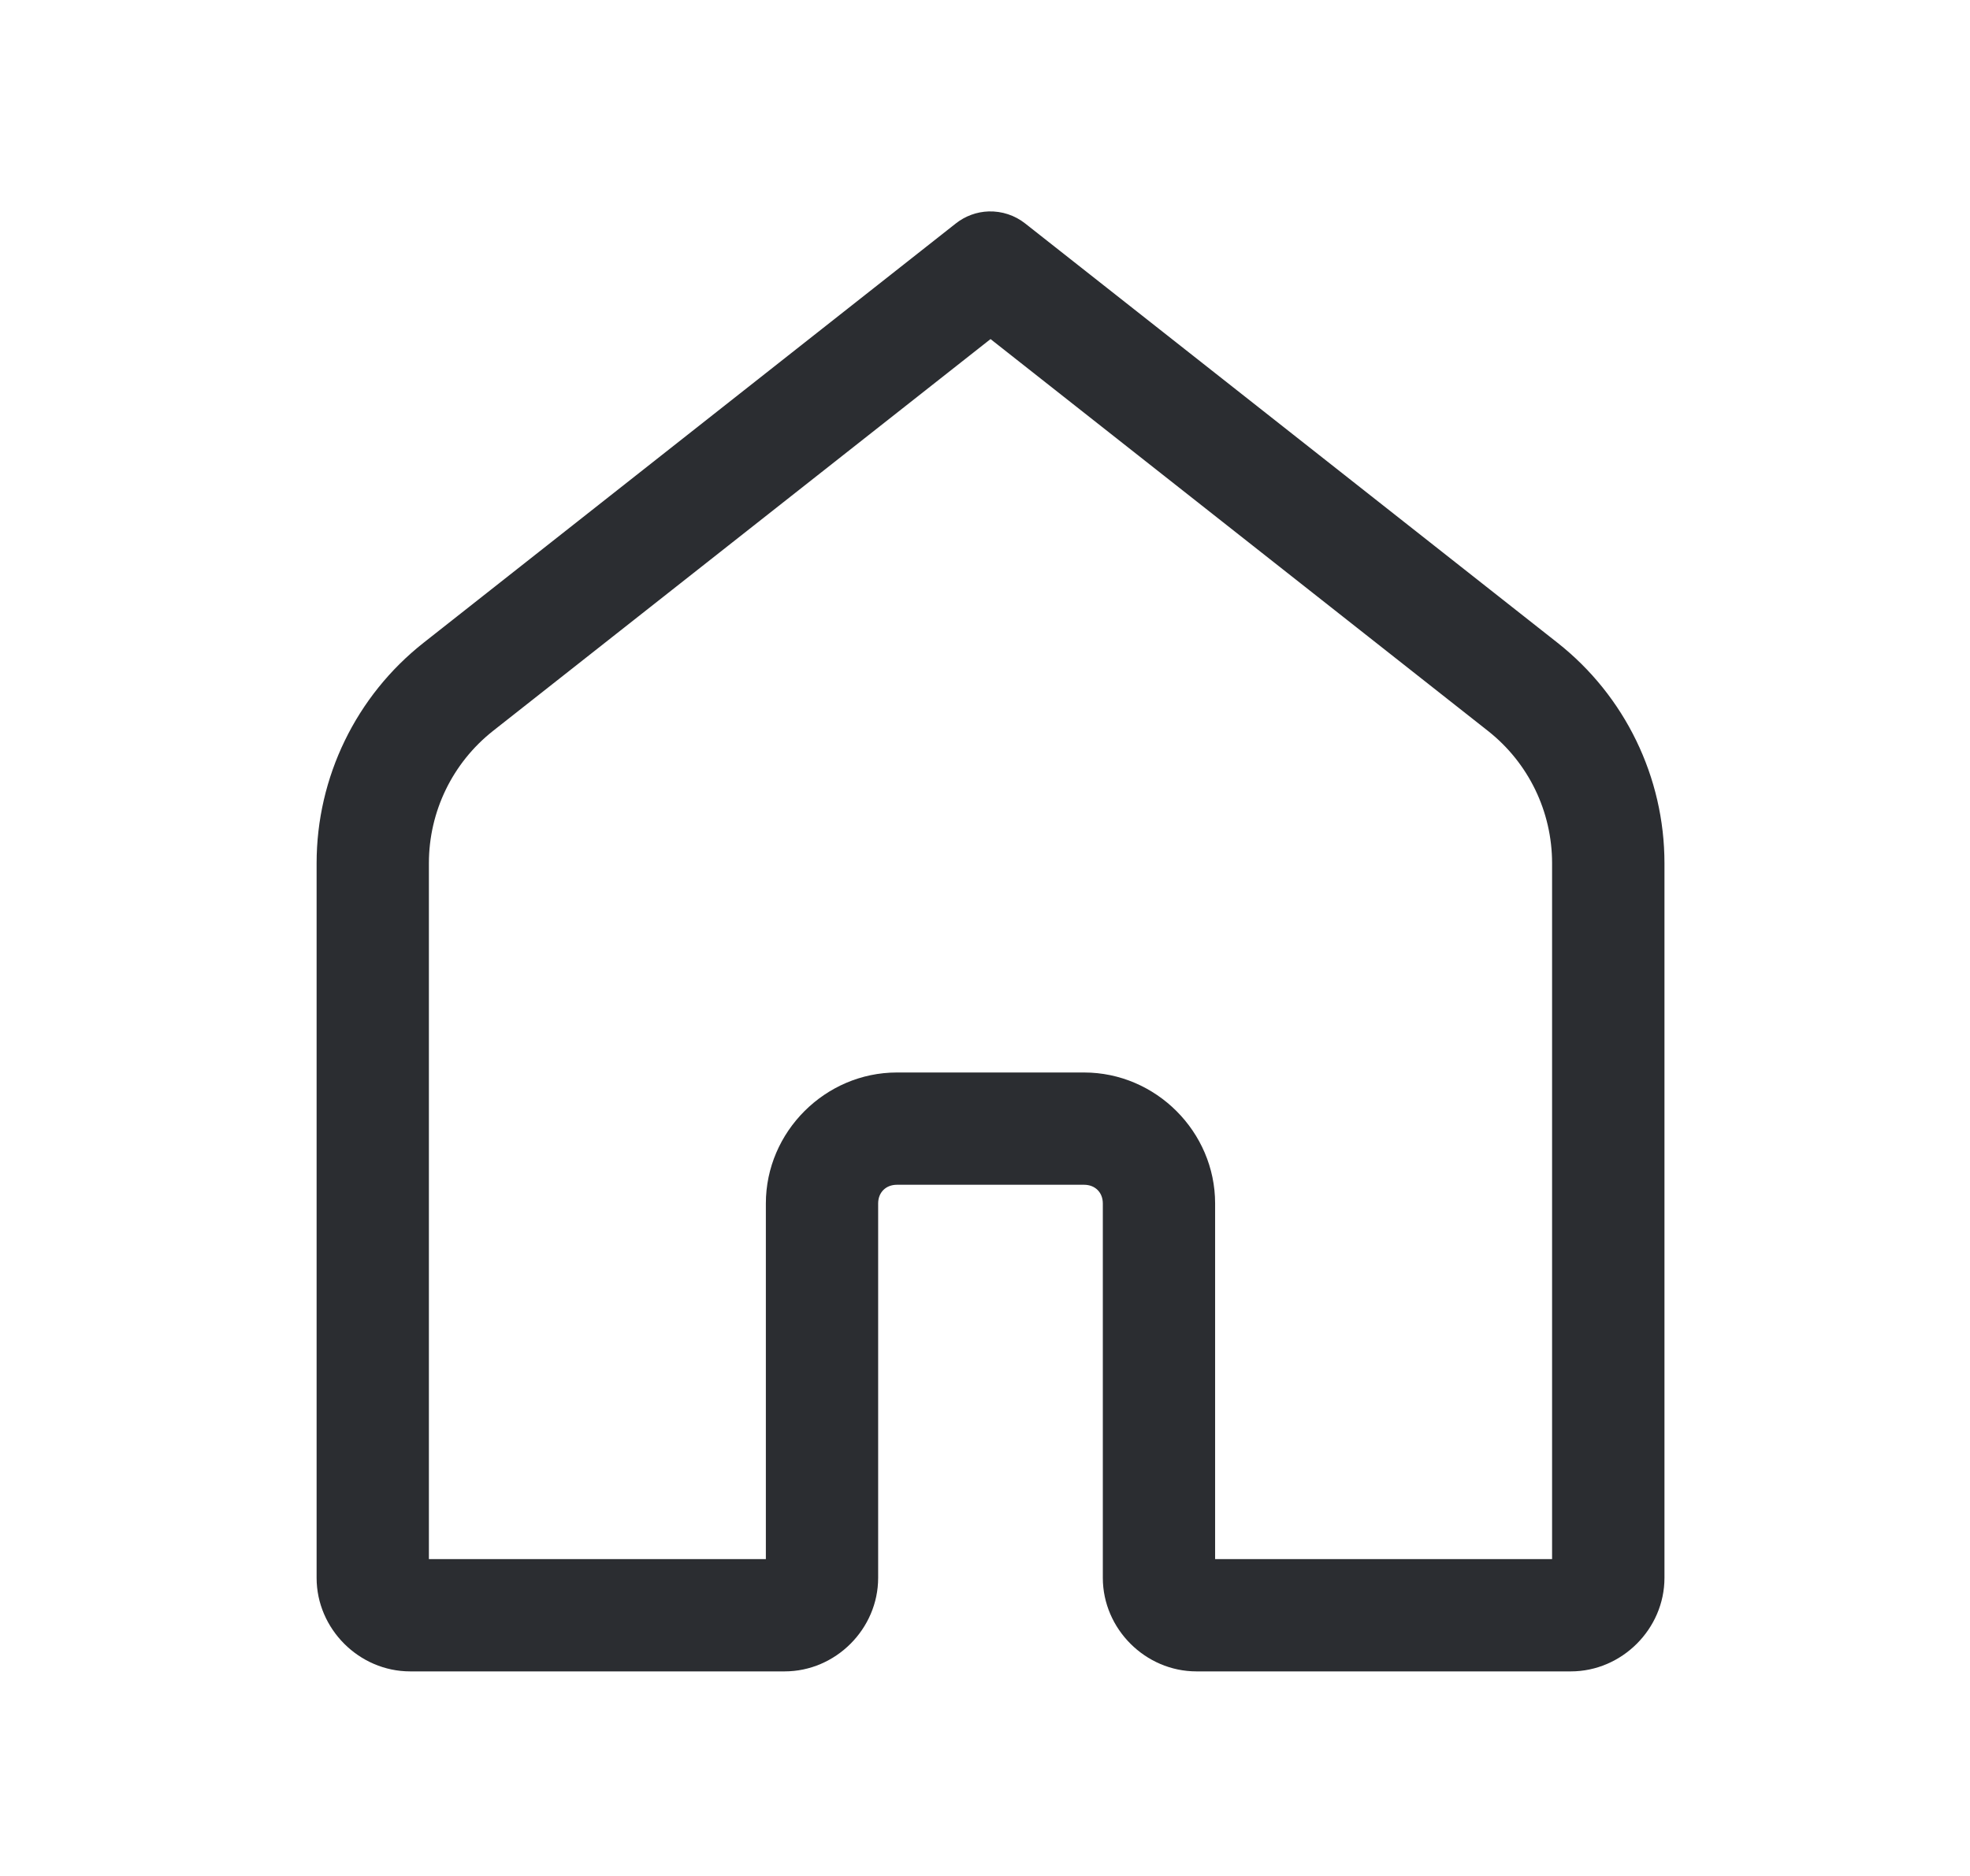
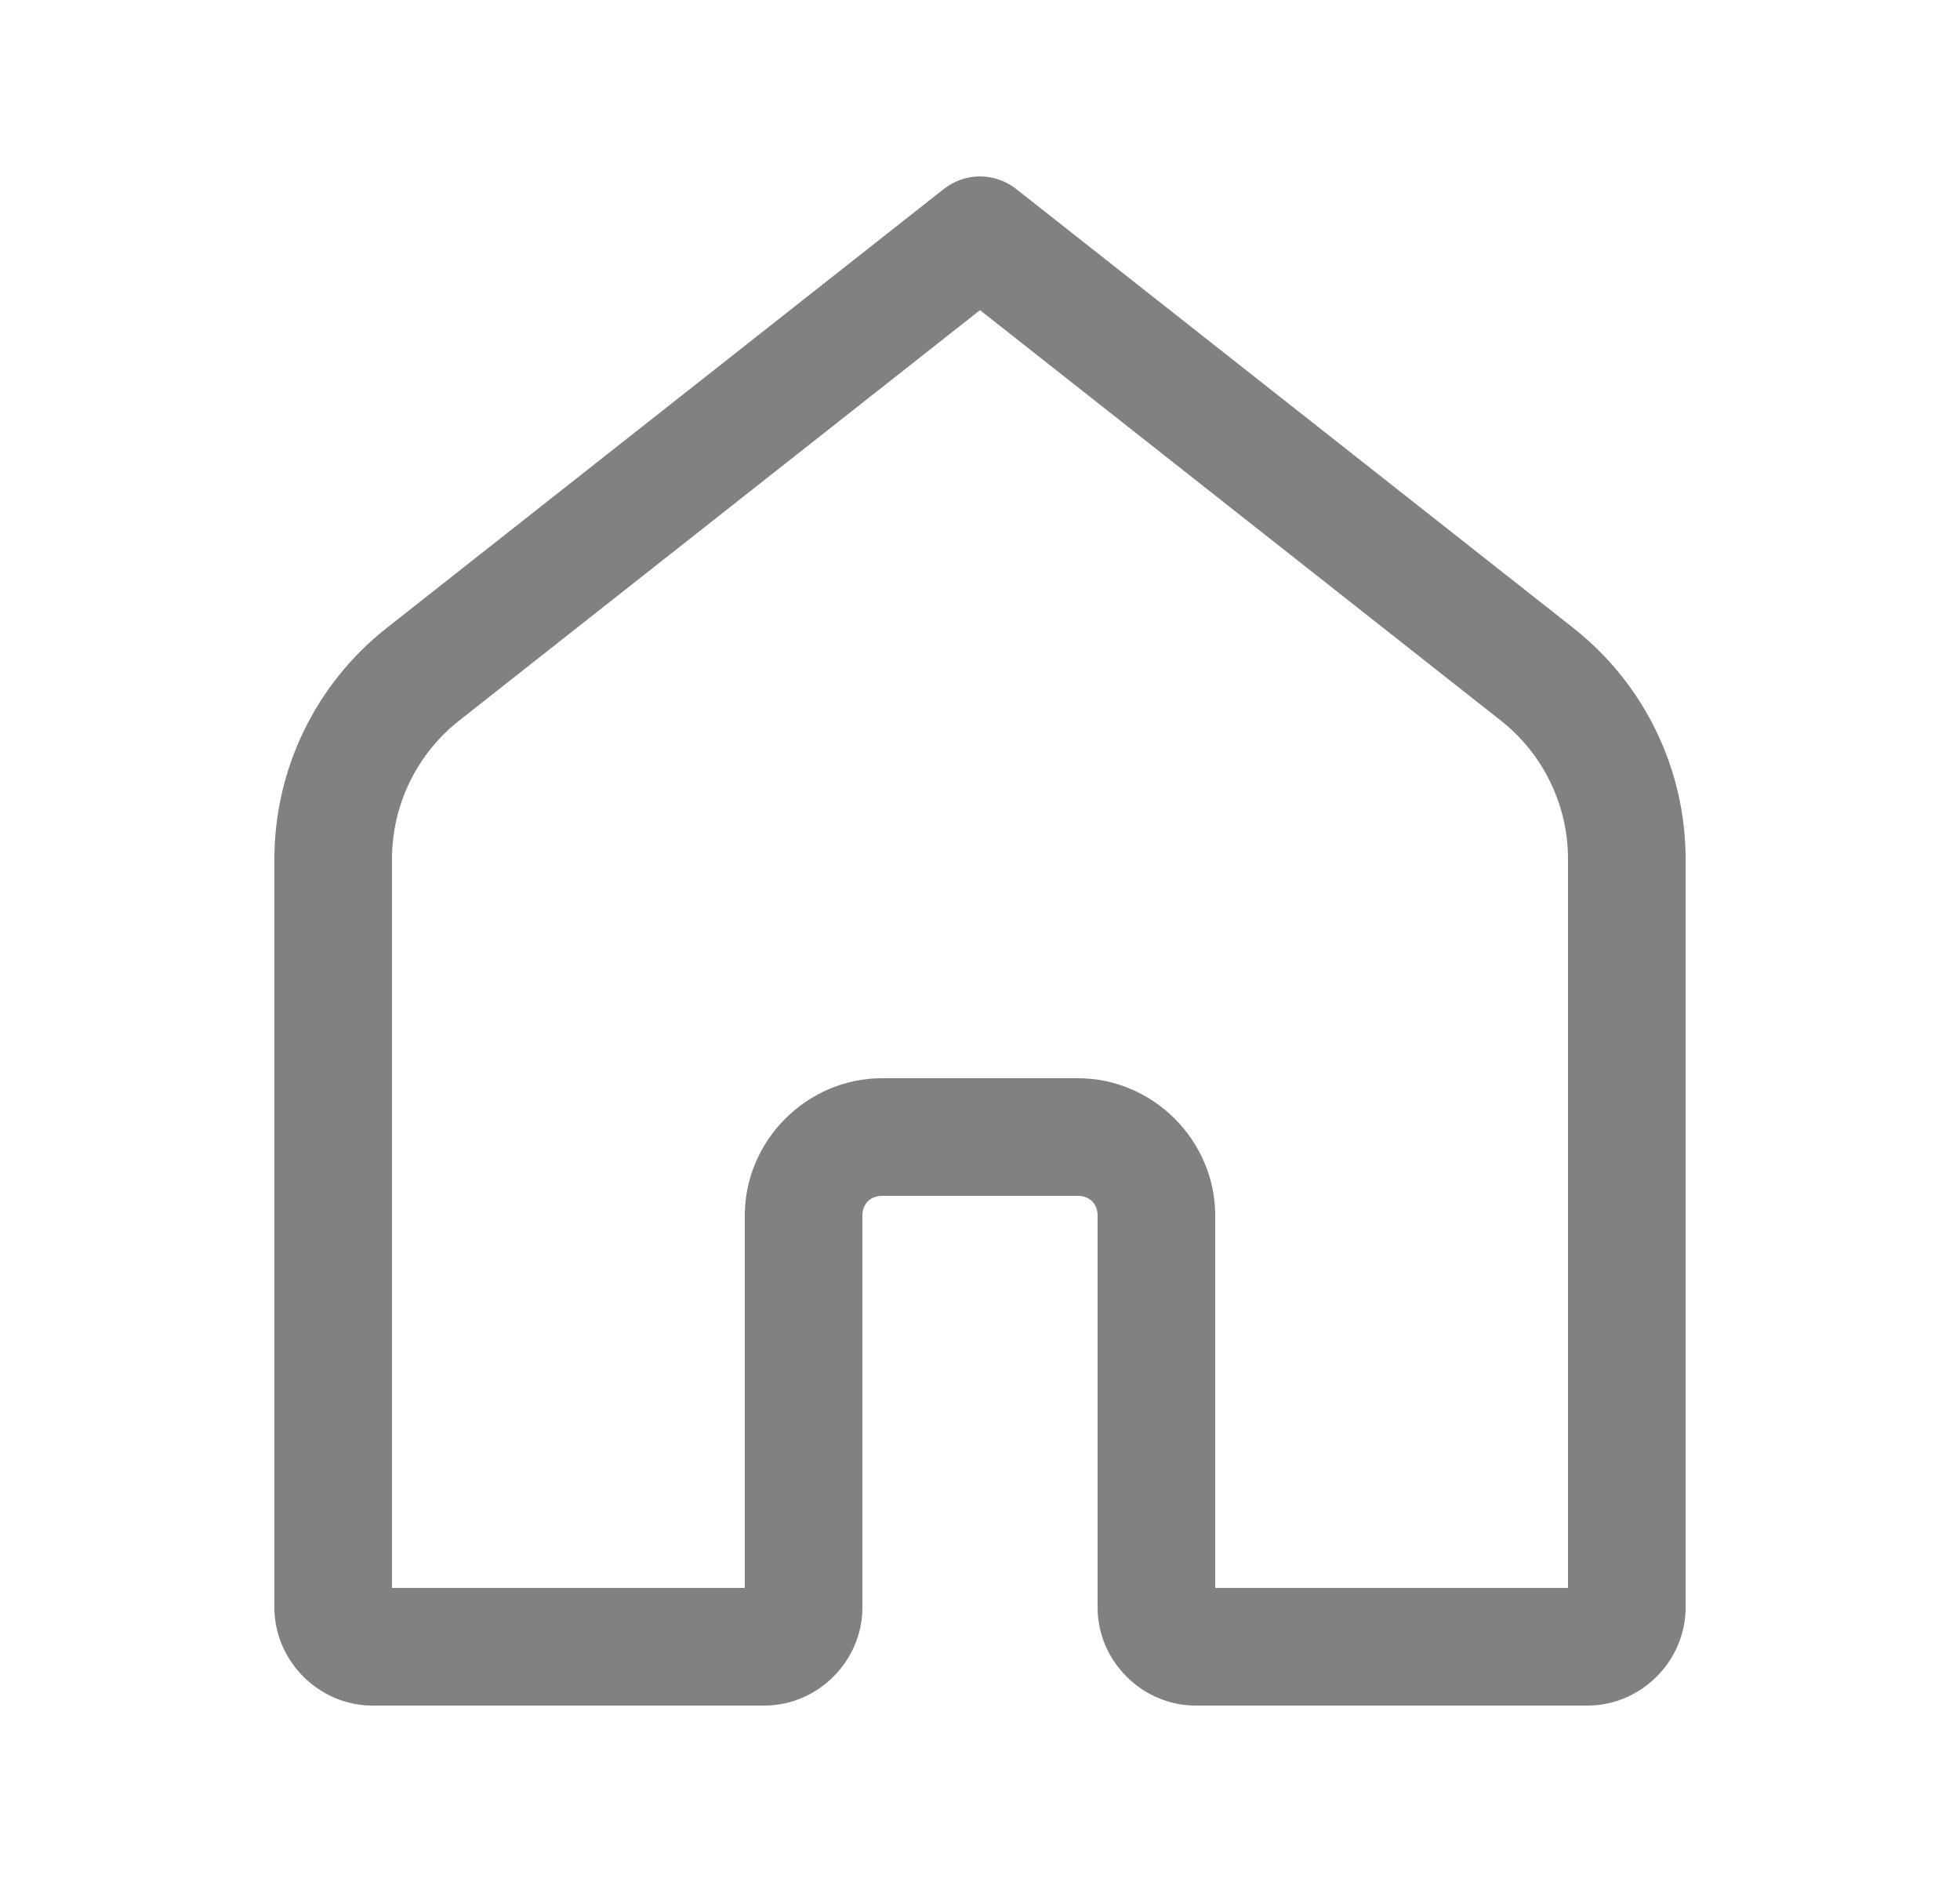
- <svg xmlns="http://www.w3.org/2000/svg" width="21" height="20" viewBox="0 0 21 20" fill="none">
-   <path d="M10.539 2.254C10.412 2.258 10.289 2.303 10.188 2.383L4.516 6.852C3.796 7.419 3.375 8.286 3.375 9.203V16.822C3.375 17.366 3.828 17.819 4.372 17.819H8.364C8.908 17.819 9.361 17.366 9.361 16.822V12.83C9.361 12.713 9.443 12.631 9.561 12.631H11.556C11.674 12.631 11.756 12.713 11.756 12.83V16.822C11.756 17.366 12.21 17.819 12.754 17.819H16.745C17.289 17.819 17.743 17.366 17.743 16.822V9.203C17.743 8.286 17.322 7.419 16.602 6.852L10.929 2.383C10.818 2.295 10.68 2.25 10.539 2.254ZM10.559 3.615L15.861 7.792C16.294 8.133 16.545 8.652 16.545 9.203V16.622H12.953V12.83C12.953 12.066 12.321 11.434 11.556 11.434H9.561C8.797 11.434 8.164 12.066 8.164 12.83V16.622H4.572V9.203C4.572 8.652 4.824 8.133 5.256 7.792L10.559 3.615Z" fill="#2B2D31" />
+ <svg xmlns="http://www.w3.org/2000/svg" width="25" height="24" viewBox="0 0 25 24" fill="none">
+   <path d="M12.476 2.25C12.316 2.256 12.162 2.312 12.036 2.412L4.93 8.01C4.028 8.721 3.5 9.807 3.5 10.955V20.5C3.5 21.182 4.068 21.75 4.75 21.75H9.75C10.432 21.75 11 21.182 11 20.5V15.5C11 15.353 11.102 15.25 11.25 15.25H13.75C13.898 15.25 14 15.353 14 15.5V20.5C14 21.182 14.568 21.75 15.25 21.75H20.25C20.932 21.75 21.5 21.182 21.5 20.5V10.955C21.5 9.807 20.972 8.721 20.07 8.01L12.964 2.412C12.825 2.302 12.652 2.245 12.476 2.25ZM12.5 3.955L19.143 9.189C19.685 9.616 20 10.266 20 10.955V20.25H15.5V15.5C15.5 14.543 14.707 13.75 13.75 13.75H11.25C10.293 13.75 9.5 14.543 9.5 15.5V20.25H5V10.955C5 10.266 5.315 9.616 5.857 9.189L12.5 3.955Z" fill="#808183" />
</svg>
